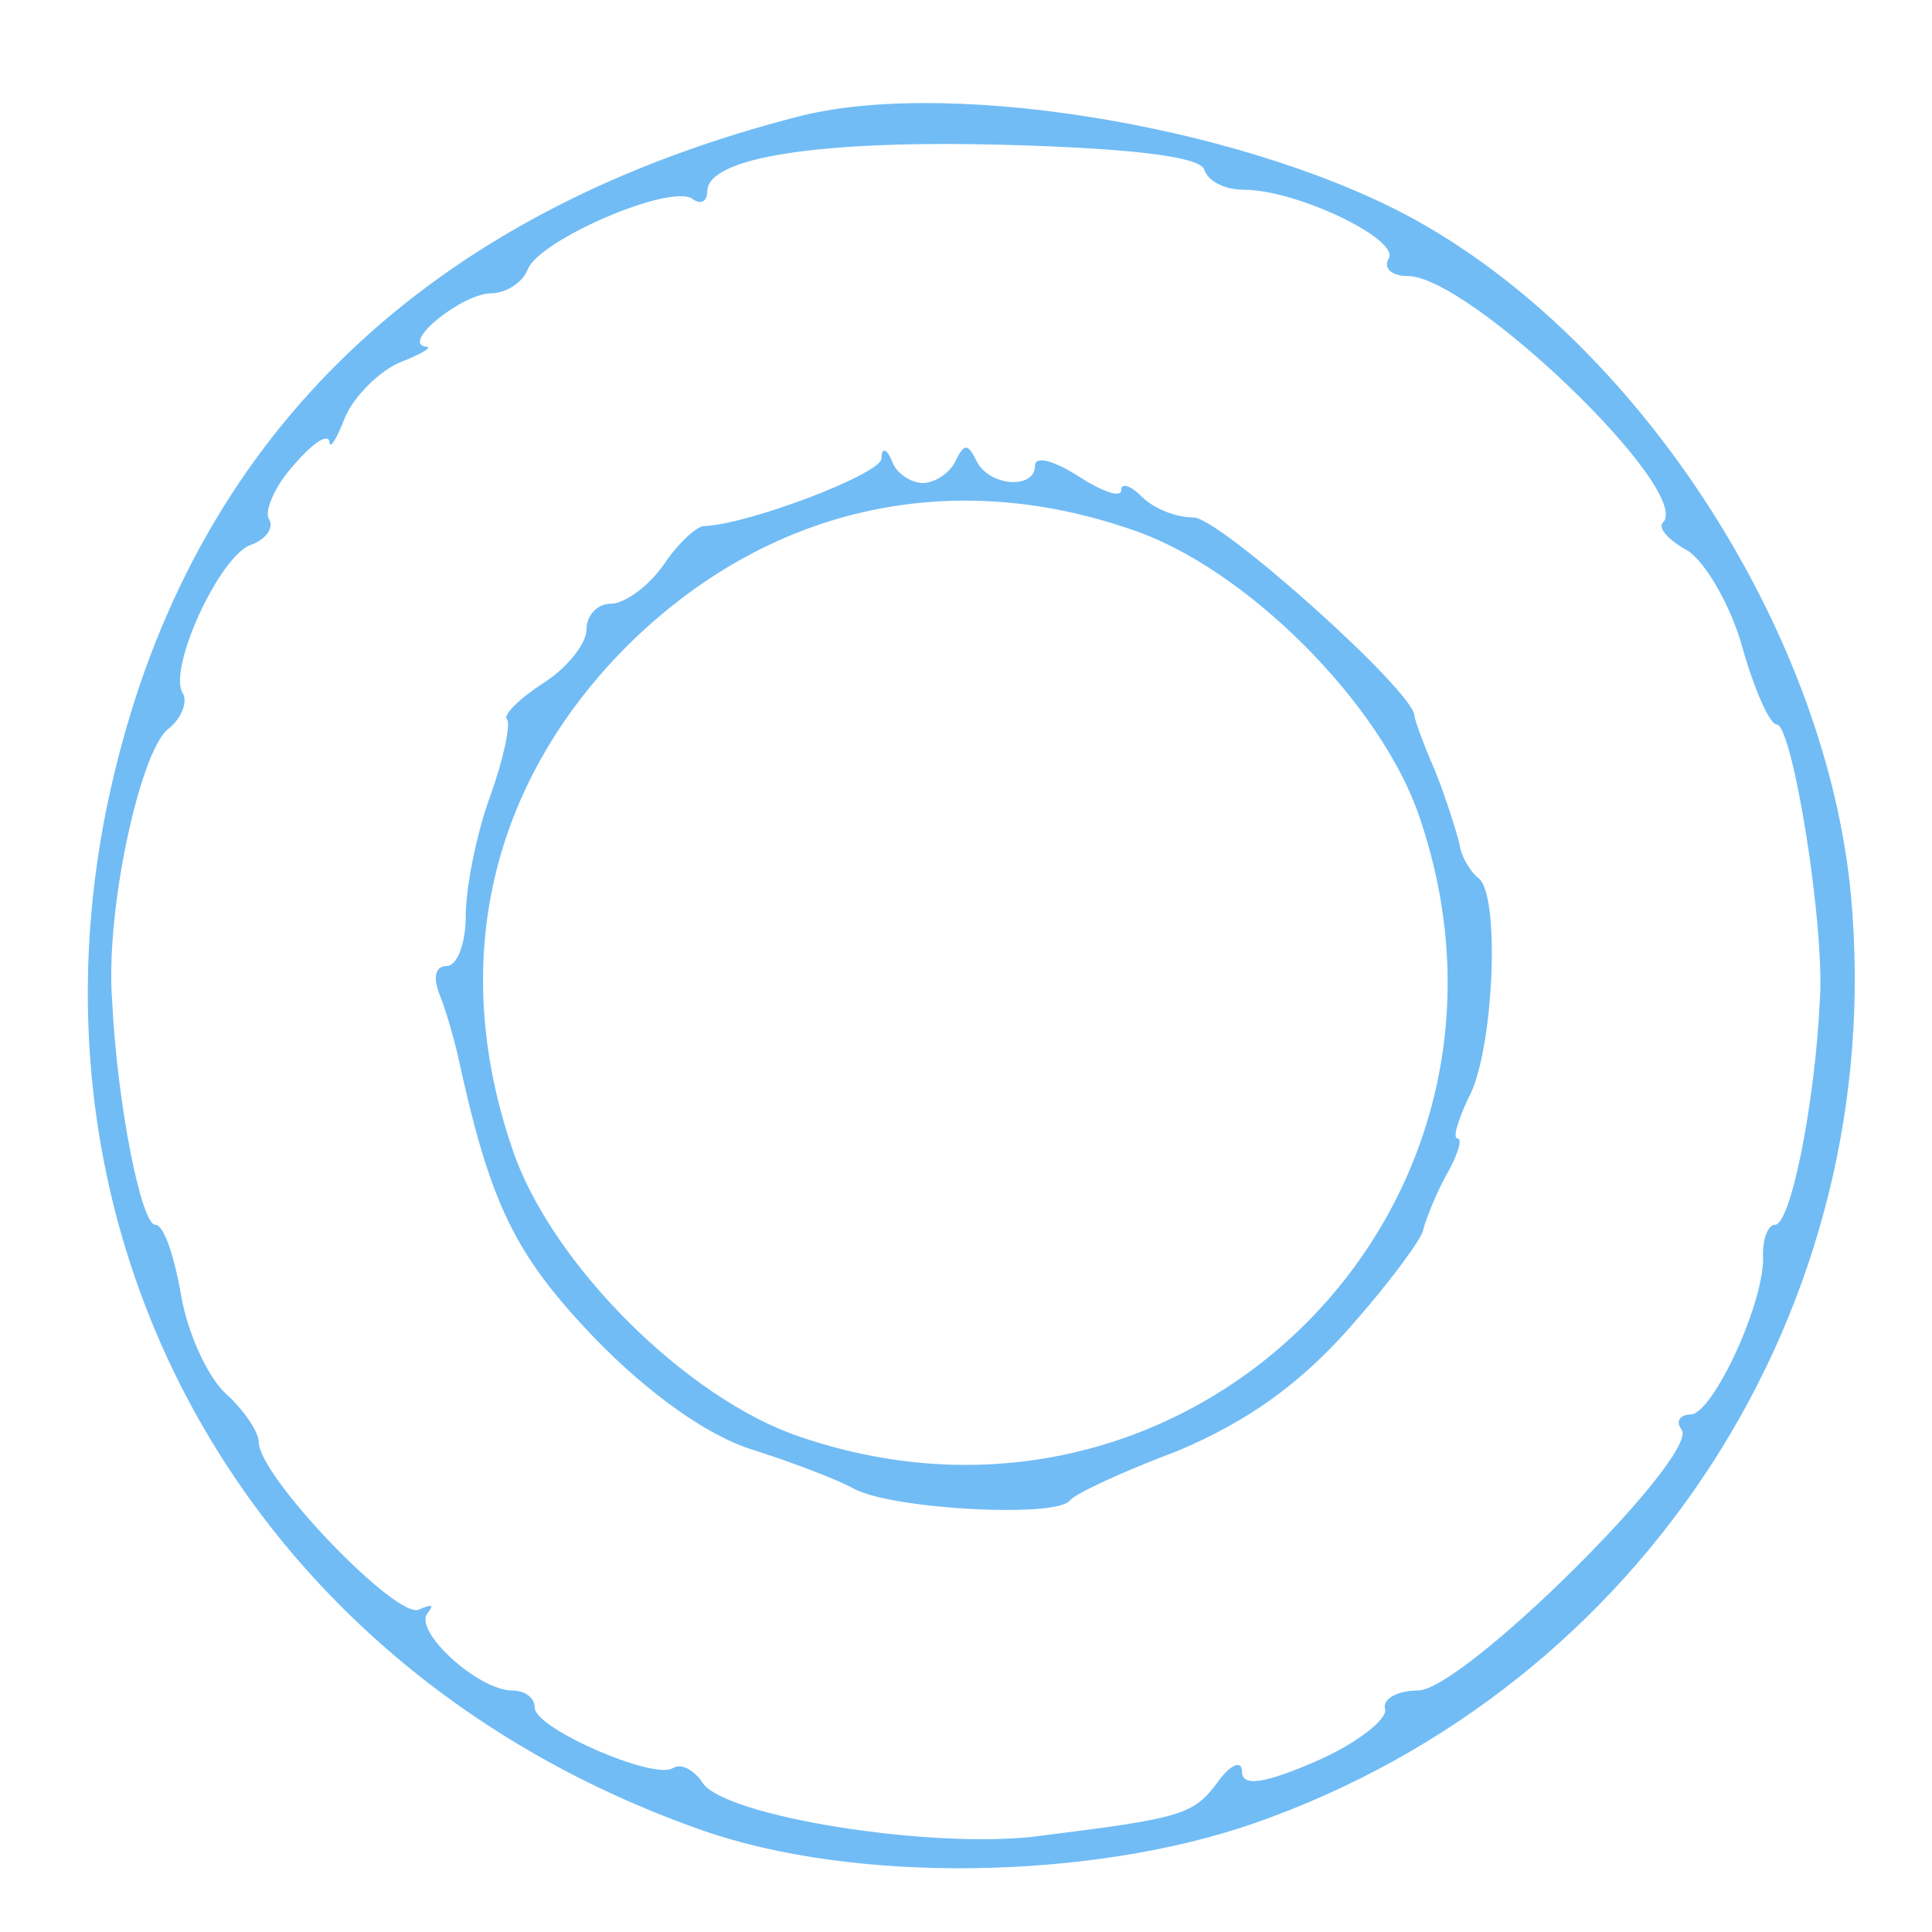
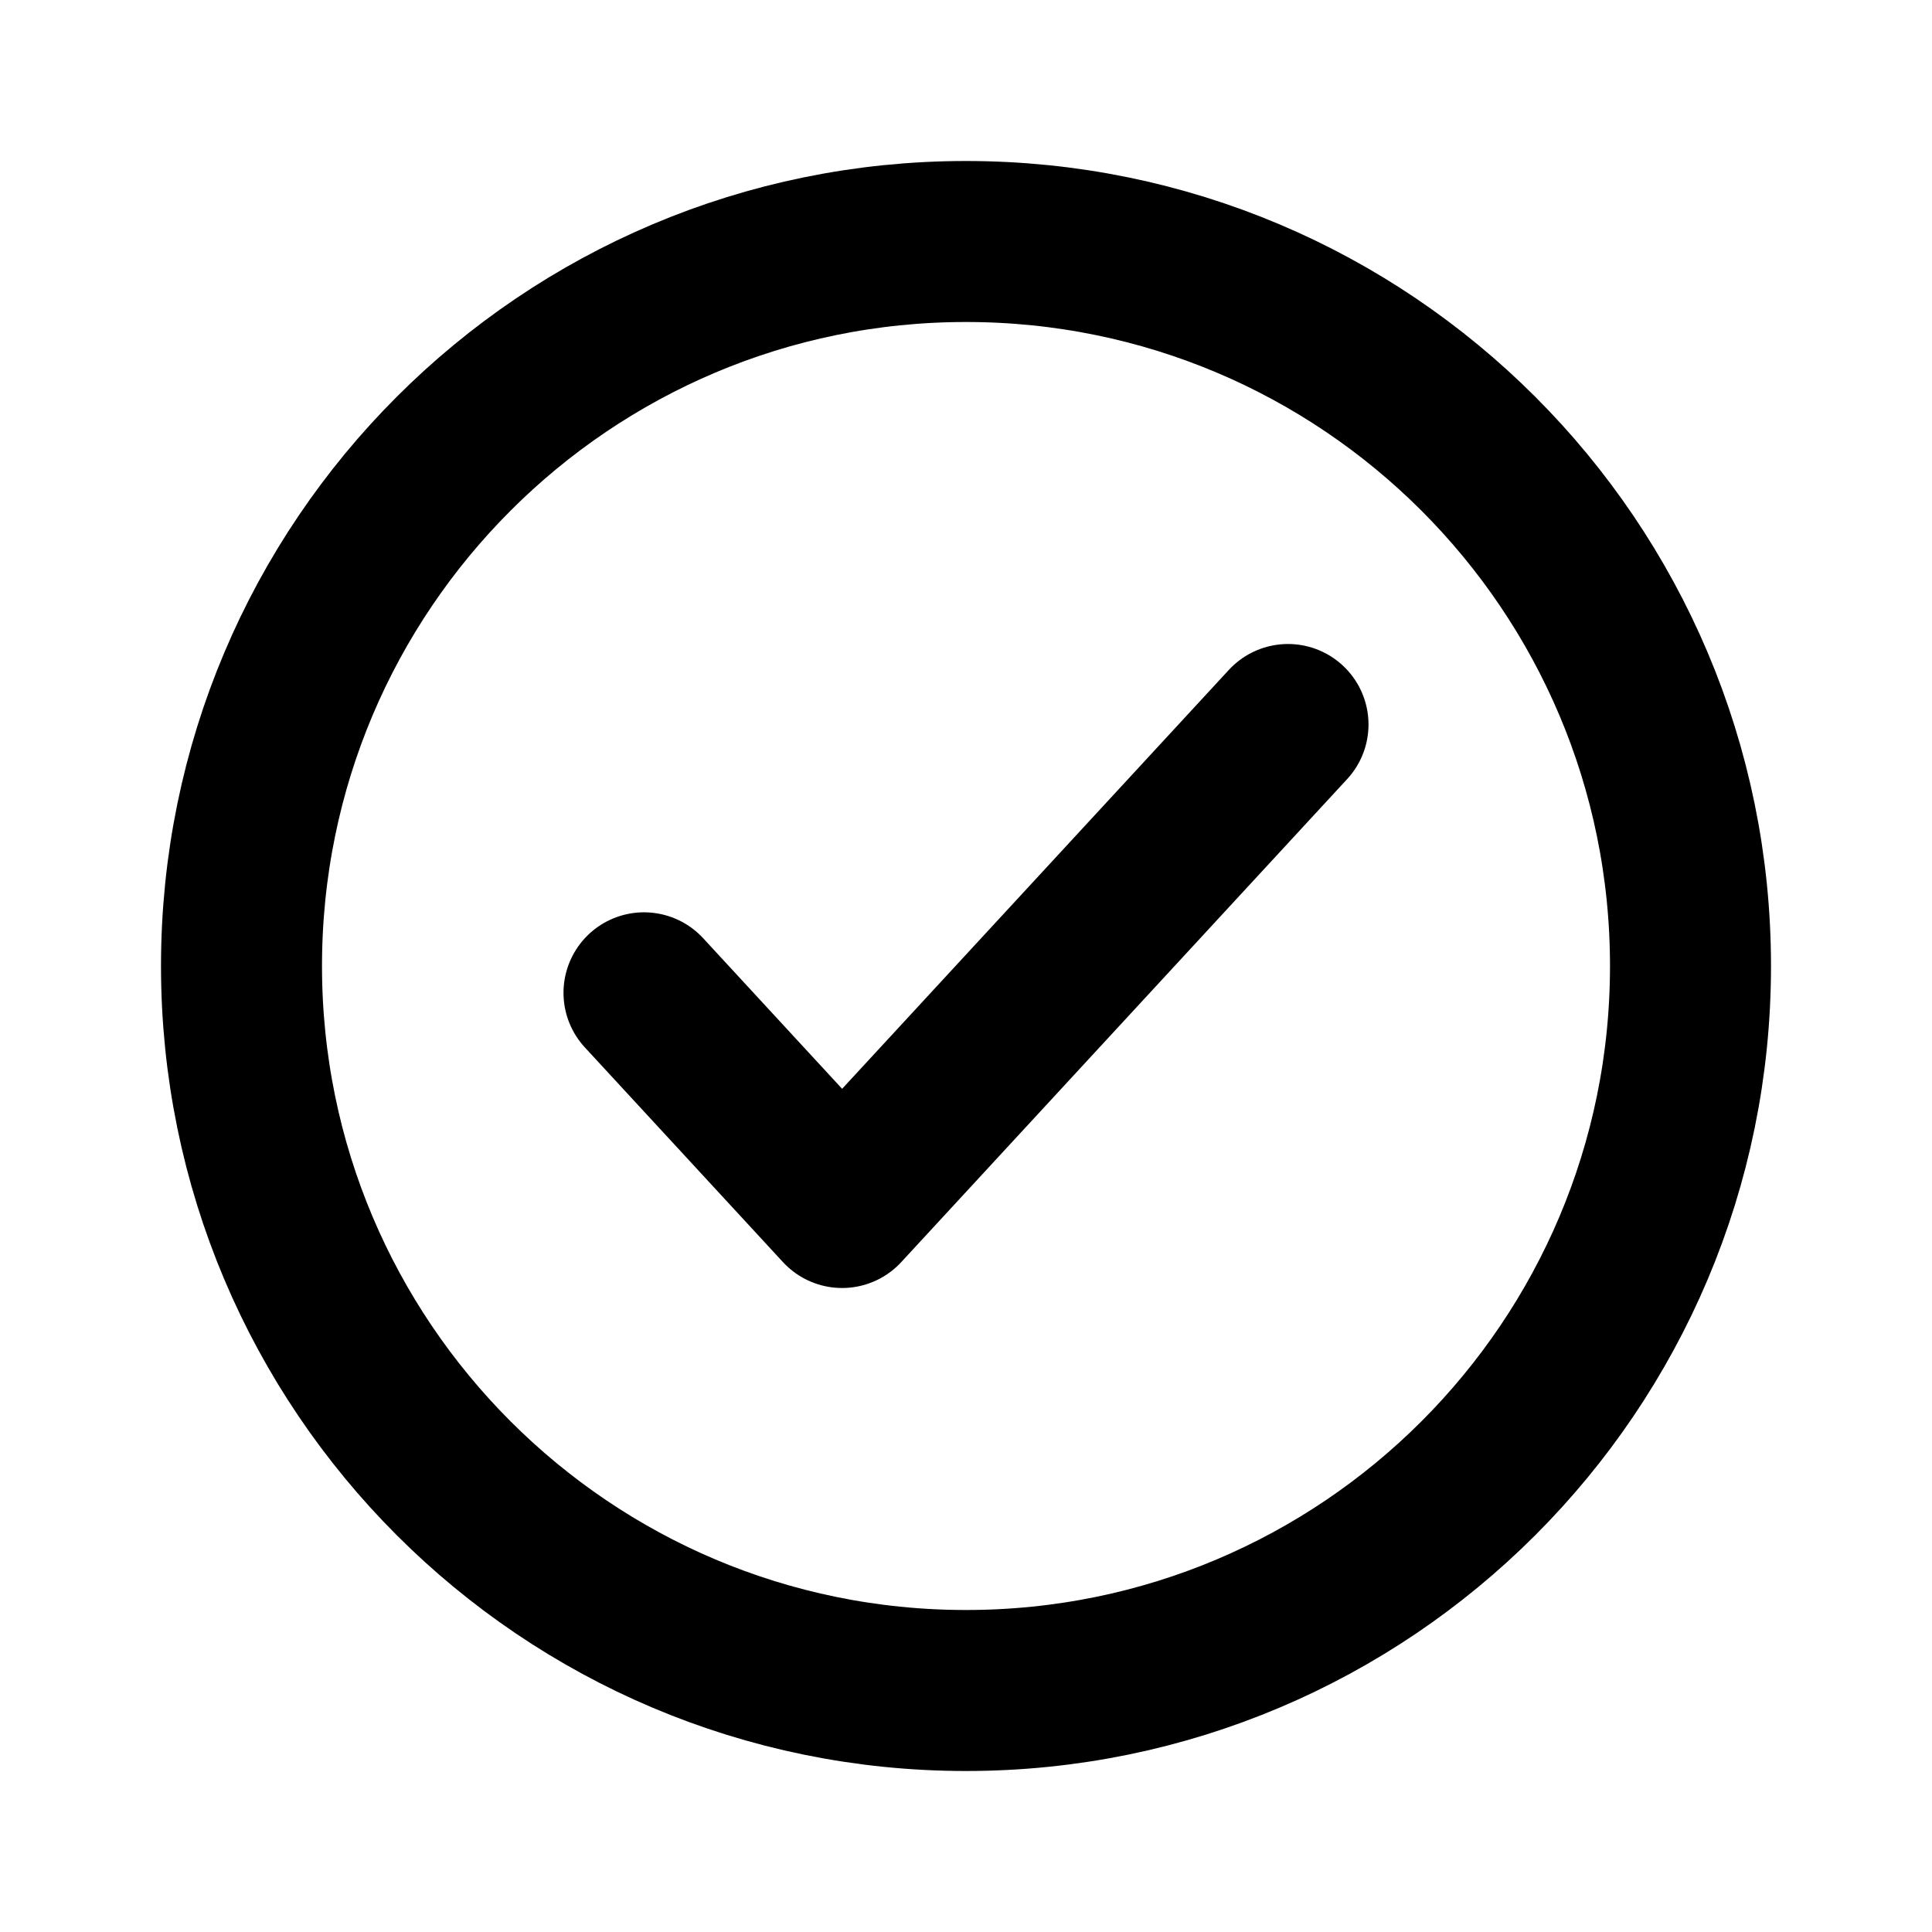
- <svg xmlns="http://www.w3.org/2000/svg" version="1.0" width="112pt" height="112pt" viewBox="0 0 112 112" preserveAspectRatio="xMidYMid meet">
-   <g transform="translate(0,112) scale(0.1,-0.1)" fill="#71bcf5" stroke="none">
-     <path d="M465 1053 c-209 -53 -343 -176 -394 -363 -75 -272 65 -536 336 -631 88 -31 225 -29 320 4 226 79 368 300 346 538 -14 150 -119 315 -248 389 -96 55 -270 85 -360 63z m233 -31 c2 -7 12 -12 23 -12 31 0 91 -29 84 -40 -3 -5 1 -10 11 -10 36 0 166 -125 148 -143 -3 -3 3 -10 14 -16 10 -6 25 -31 32 -56 7 -25 16 -45 20 -45 9 0 28 -116 25 -160 -3 -61 -17 -130 -26 -130 -4 0 -7 -8 -7 -17 2 -26 -29 -93 -42 -93 -6 0 -9 -4 -5 -9 9 -16 -127 -151 -153 -151 -12 0 -21 -5 -19 -11 1 -6 -17 -20 -40 -30 -30 -13 -43 -15 -43 -6 0 7 -7 4 -14 -6 -14 -19 -21 -21 -101 -31 -61 -9 -187 11 -198 31 -5 7 -12 11 -17 8 -11 -7 -80 23 -80 35 0 6 -6 10 -13 10 -20 0 -58 35 -49 45 4 5 2 5 -5 2 -12 -7 -93 77 -93 97 0 6 -9 19 -19 28 -10 9 -22 34 -26 57 -4 23 -10 41 -15 41 -8 0 -22 69 -25 130 -4 52 16 143 32 157 8 6 12 16 9 21 -9 14 21 79 39 86 9 3 14 10 11 15 -3 4 3 19 14 31 11 13 20 19 21 14 0 -5 4 1 9 14 5 12 20 27 32 32 13 5 19 9 15 9 -15 2 21 31 38 31 8 0 18 6 21 14 7 17 81 49 95 41 5 -4 9 -2 9 4 0 20 66 30 174 27 73 -2 111 -7 114 -14z" />
-     <path d="M511 854 c-1 -9 -77 -38 -103 -39 -4 0 -15 -10 -23 -22 -9 -13 -23 -23 -31 -23 -8 0 -14 -7 -14 -15 0 -8 -11 -22 -25 -31 -14 -9 -24 -19 -21 -21 2 -3 -2 -23 -10 -45 -8 -22 -14 -53 -14 -69 0 -16 -5 -29 -11 -29 -7 0 -8 -7 -4 -17 4 -10 8 -25 10 -33 19 -88 33 -117 80 -166 31 -32 65 -56 90 -64 22 -7 49 -17 60 -23 22 -12 117 -17 125 -7 3 4 31 17 63 29 40 17 70 38 100 72 23 26 42 52 42 56 1 4 6 18 13 31 7 12 10 22 7 22 -3 0 0 10 6 23 15 26 19 119 6 128 -4 3 -10 12 -11 20 -2 8 -8 27 -14 42 -7 16 -12 30 -12 32 0 14 -113 115 -128 115 -10 0 -23 5 -30 12 -7 7 -12 8 -12 4 0 -5 -11 -1 -25 8 -14 9 -25 12 -25 6 0 -14 -27 -12 -34 3 -5 10 -7 10 -12 0 -3 -7 -12 -13 -19 -13 -7 0 -16 6 -18 13 -3 7 -6 8 -6 1z m145 -41 c66 -22 145 -101 167 -167 77 -226 -133 -436 -359 -359 -66 22 -145 101 -167 167 -37 108 -13 212 67 292 80 79 185 104 292 67z" />
-   </g>
+ <svg xmlns="http://www.w3.org/2000/svg" width="800px" height="800px" viewBox="0 0 24 24" fill="none">
+   <path d="M8 12.333L10.461 15L16 9M21 12C21 16.971 16.971 21 12 21C7.029 21 3 16.971 3 12C3 7.029 7.029 3 12 3C16.971 3 21 7.029 21 12Z" stroke="#000000" stroke-width="2" stroke-linecap="round" stroke-linejoin="round" />
</svg>
